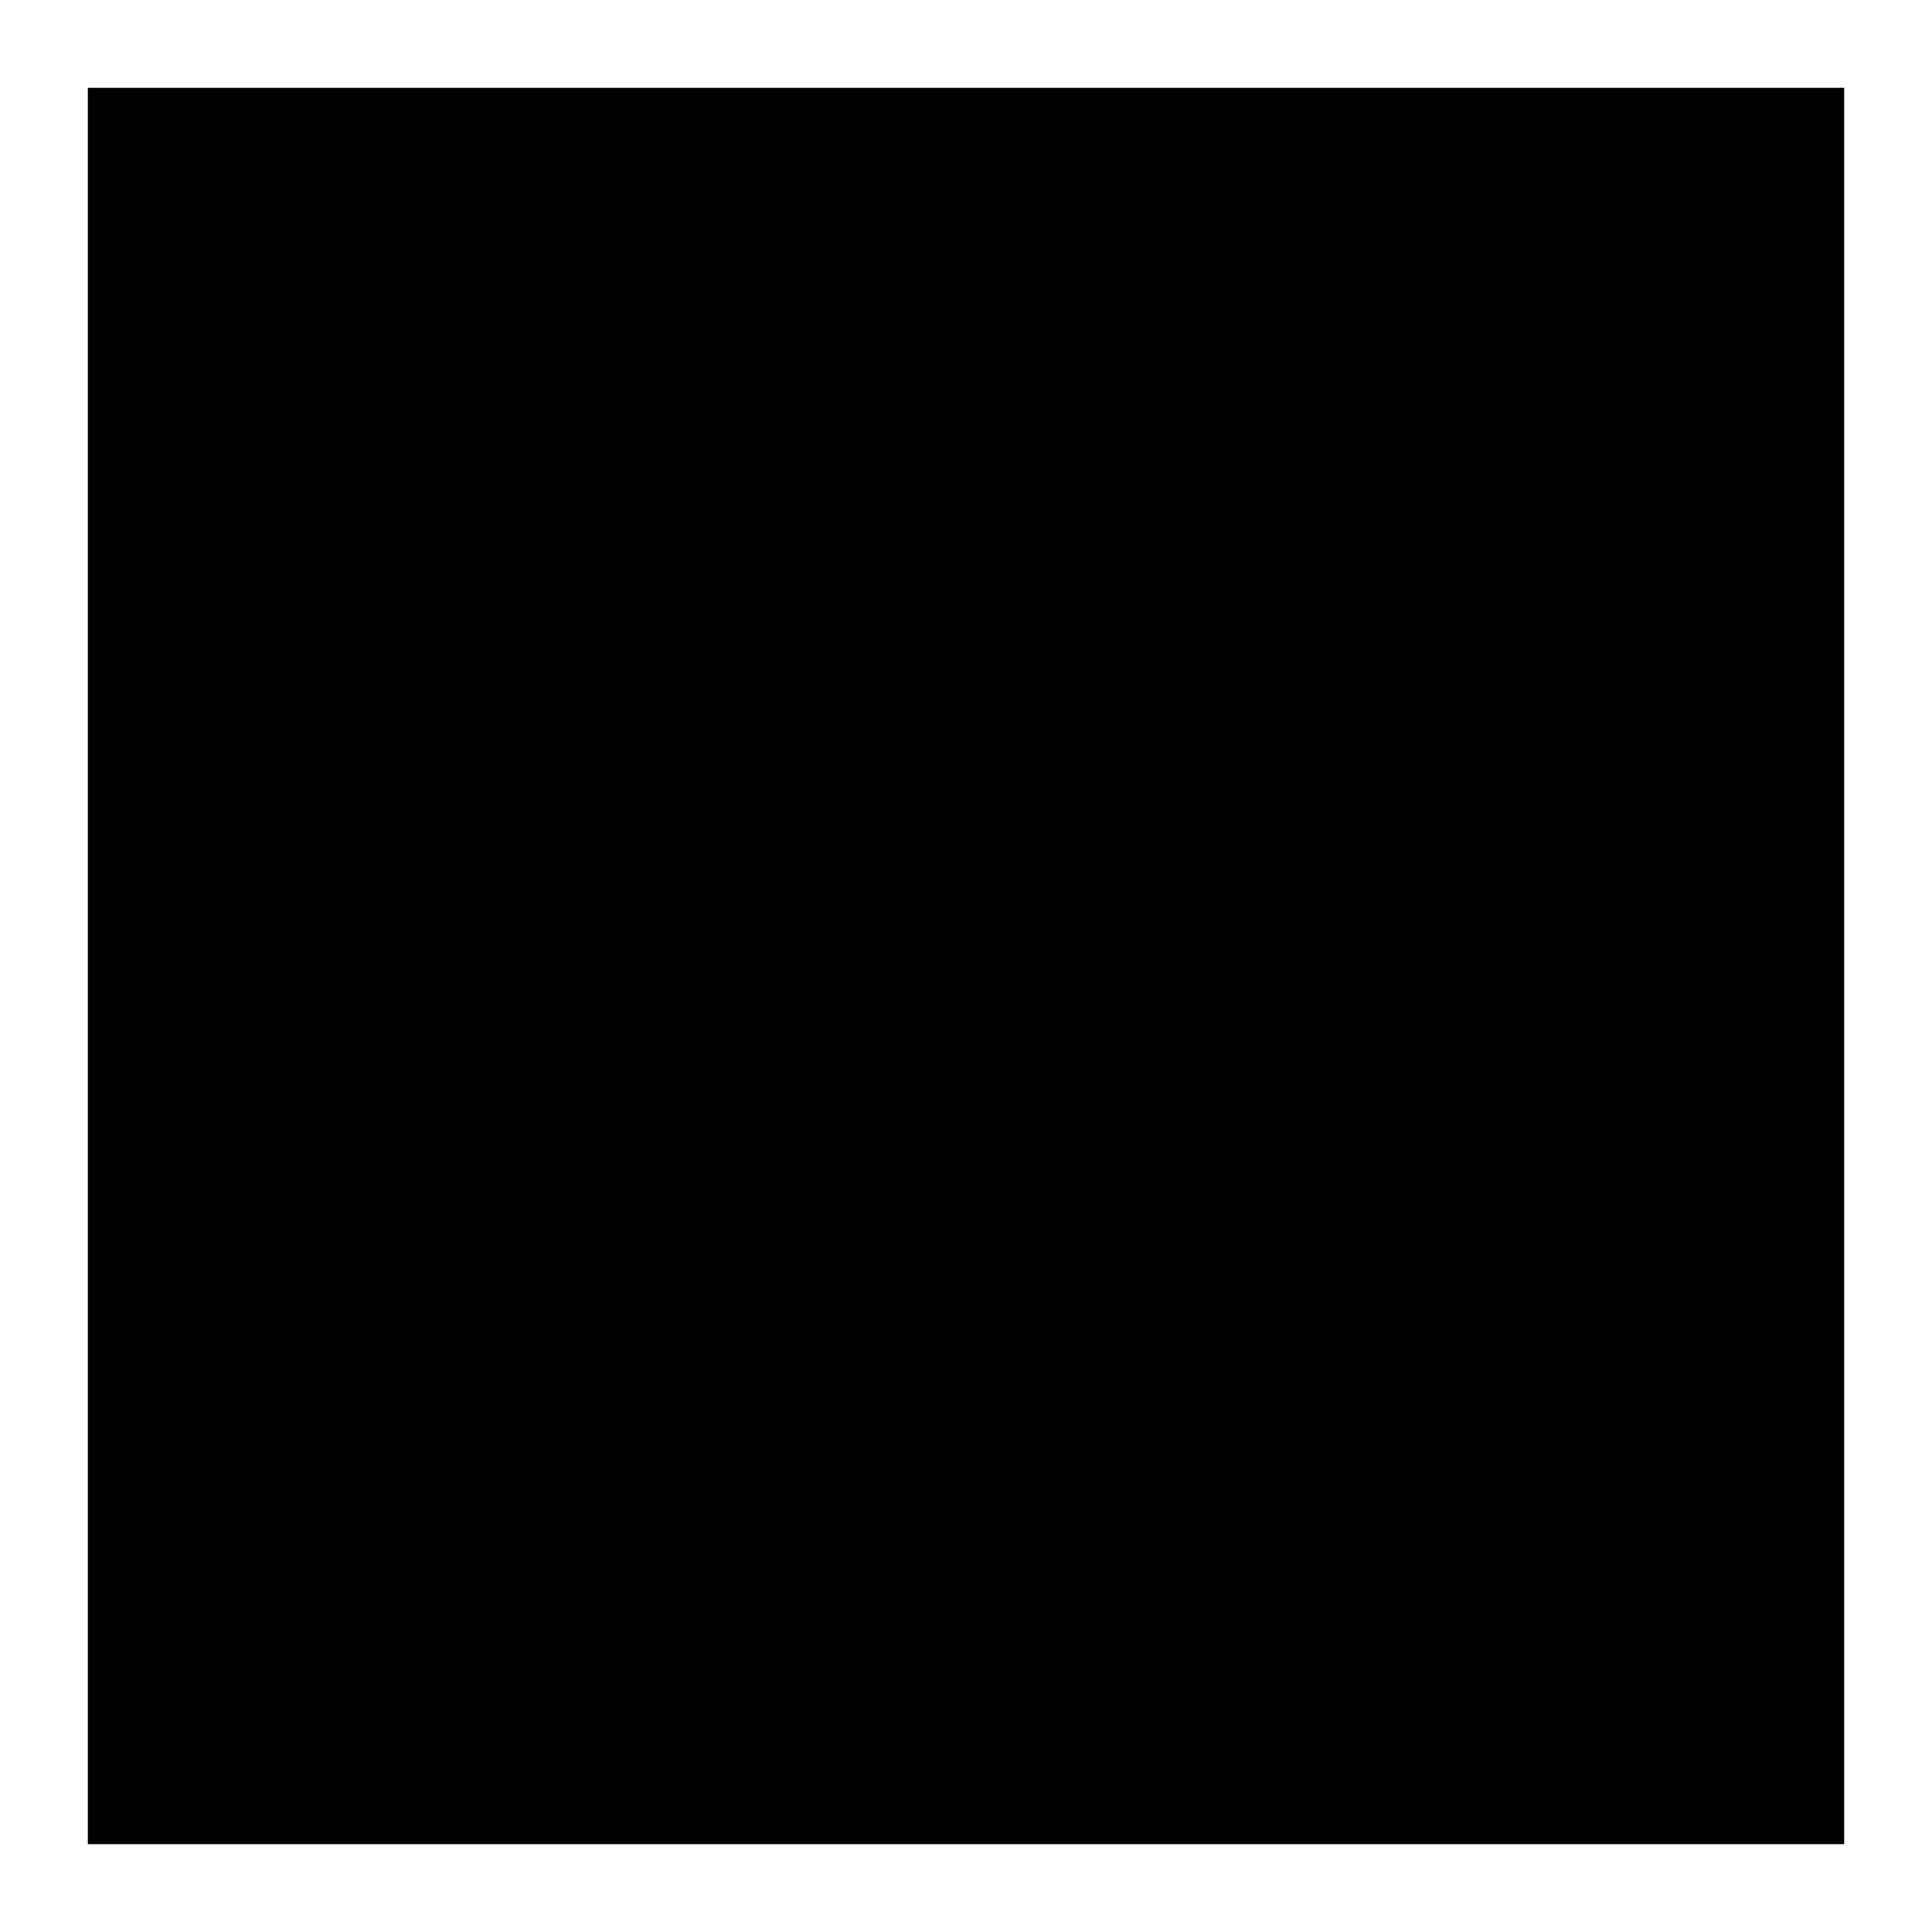
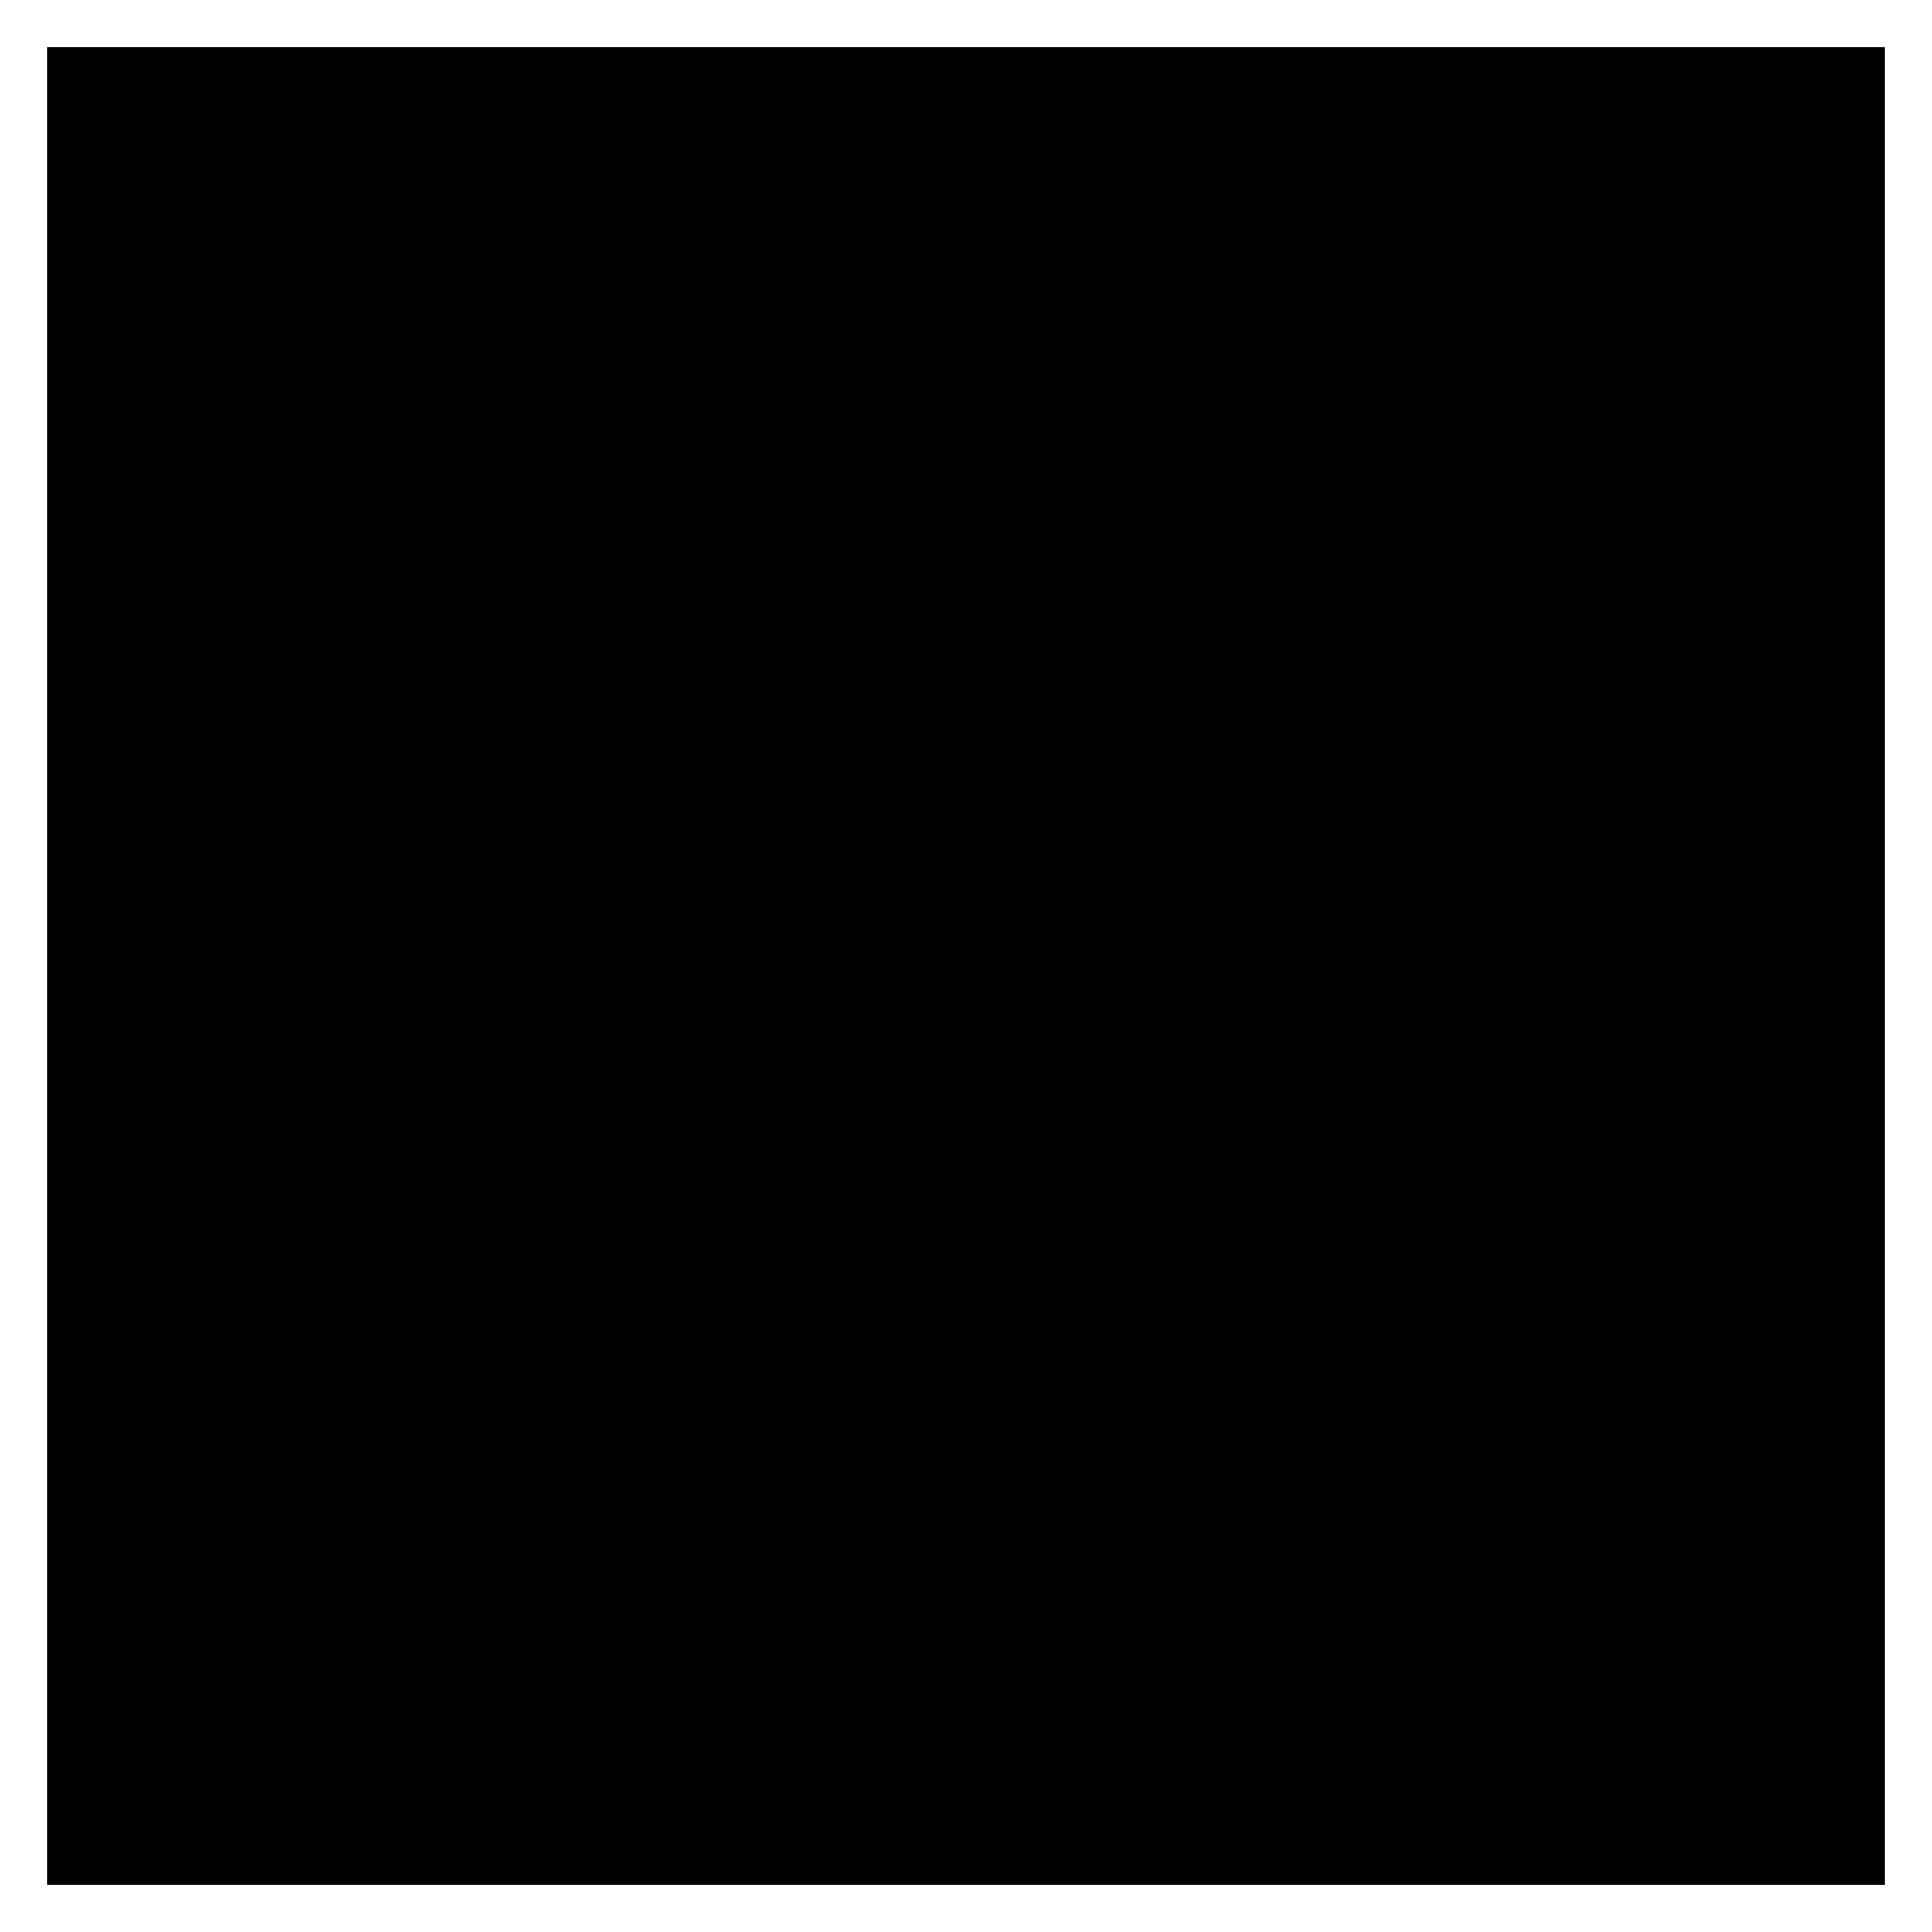
- <svg xmlns="http://www.w3.org/2000/svg" viewBox="0 0 440 440">
+ <svg xmlns="http://www.w3.org/2000/svg" viewBox="0 0 410 410">
  <g class="stroke-current fill-none">
-     <rect x="20.00" y="20.00" width="400.00" height="400.00" />
-     <line x1="153.33" y1="20.00" x2="153.33" y2="420.00" />
-     <line x1="286.67" y1="20.00" x2="286.67" y2="420.00" />
-     <line x1="20.00" y1="153.33" x2="420.00" y2="153.33" />
-     <line x1="20.00" y1="286.67" x2="420.00" y2="286.67" />
+     <rect x="10" y="10" width="390" height="390" />
+     <line x1="140" y1="10" x2="140" y2="400" />
+     <line x1="270" y1="10" x2="270" y2="400" />
+     <line x1="10" y1="140" x2="400" y2="140" />
+     <line x1="10" y1="270" x2="400" y2="270" />
  </g>
  <g text-anchor="middle" class="fill-current">
-     <text x="353.33" y="106.67" text-anchor="middle">6</text>
-     <text x="220.00" y="240.00" text-anchor="middle">5</text>
-     <text x="353.33" y="240.00" text-anchor="middle">1</text>
-     <text x="86.67" y="373.33" text-anchor="middle">4</text>
+     <text x="335" y="80">6</text>
+     <text x="205" y="210">5</text>
+     <text x="335" y="210">1</text>
+     <text x="75" y="340">4</text>
  </g>
</svg>
